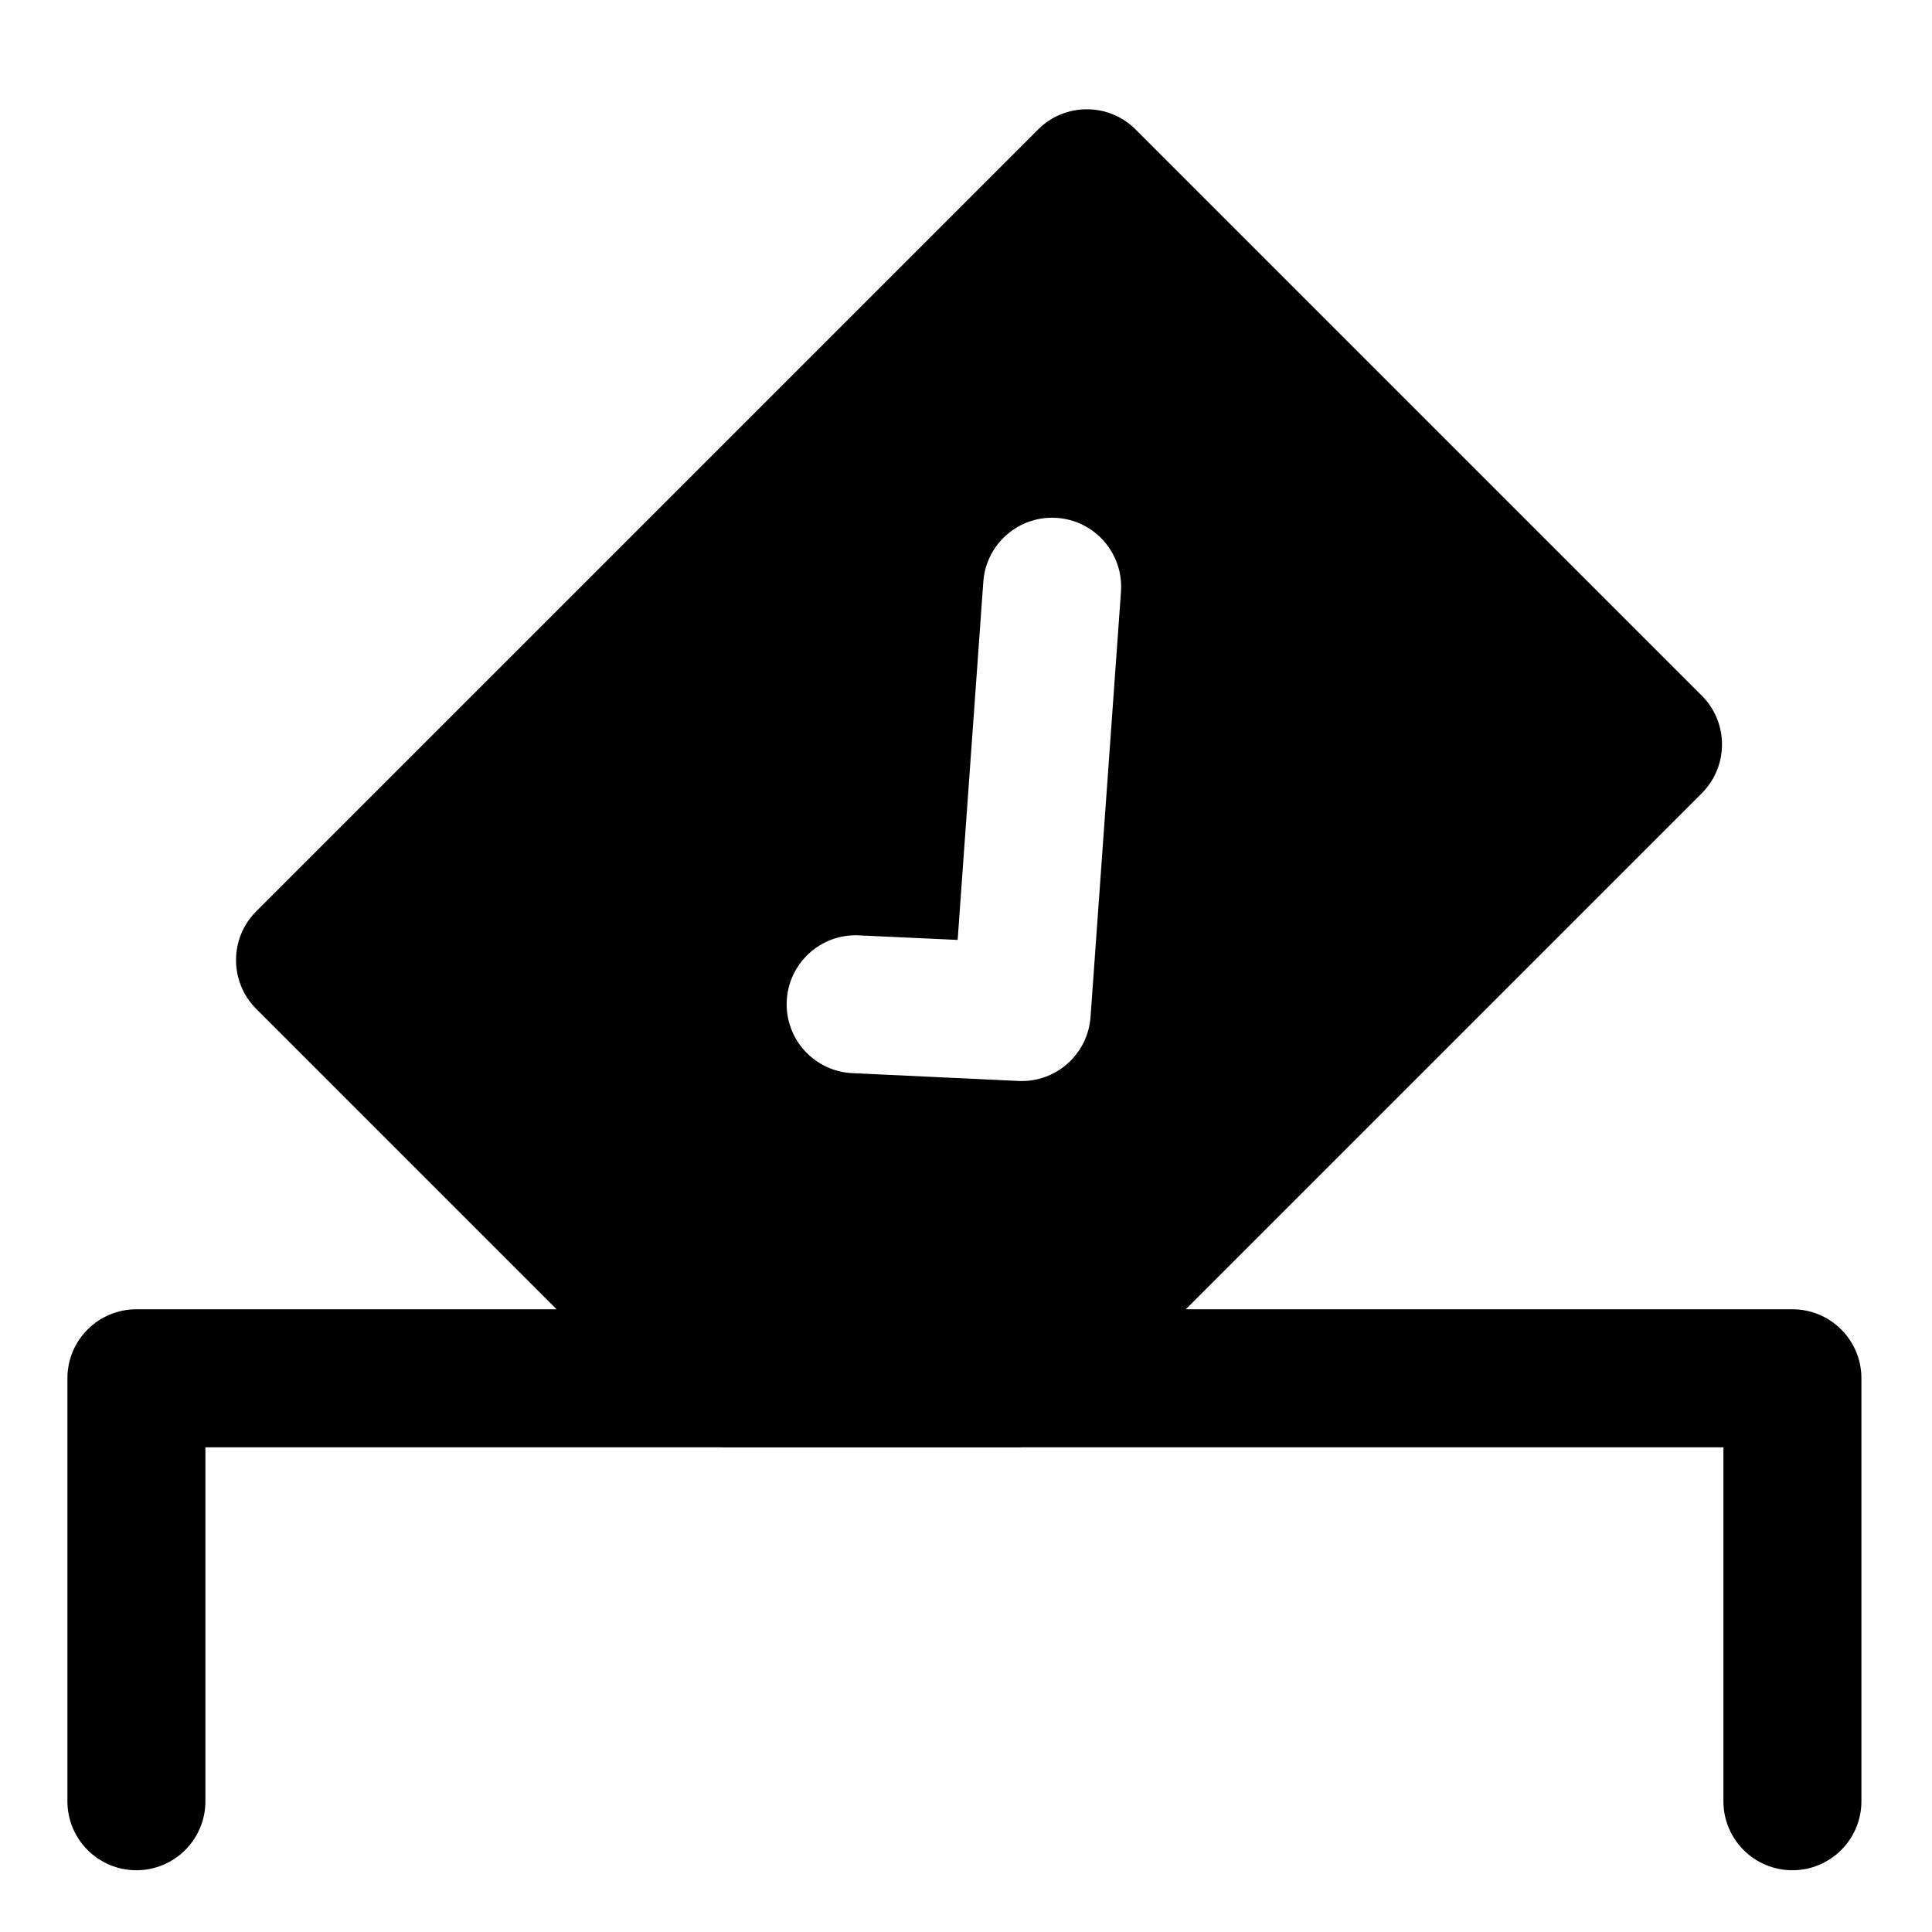
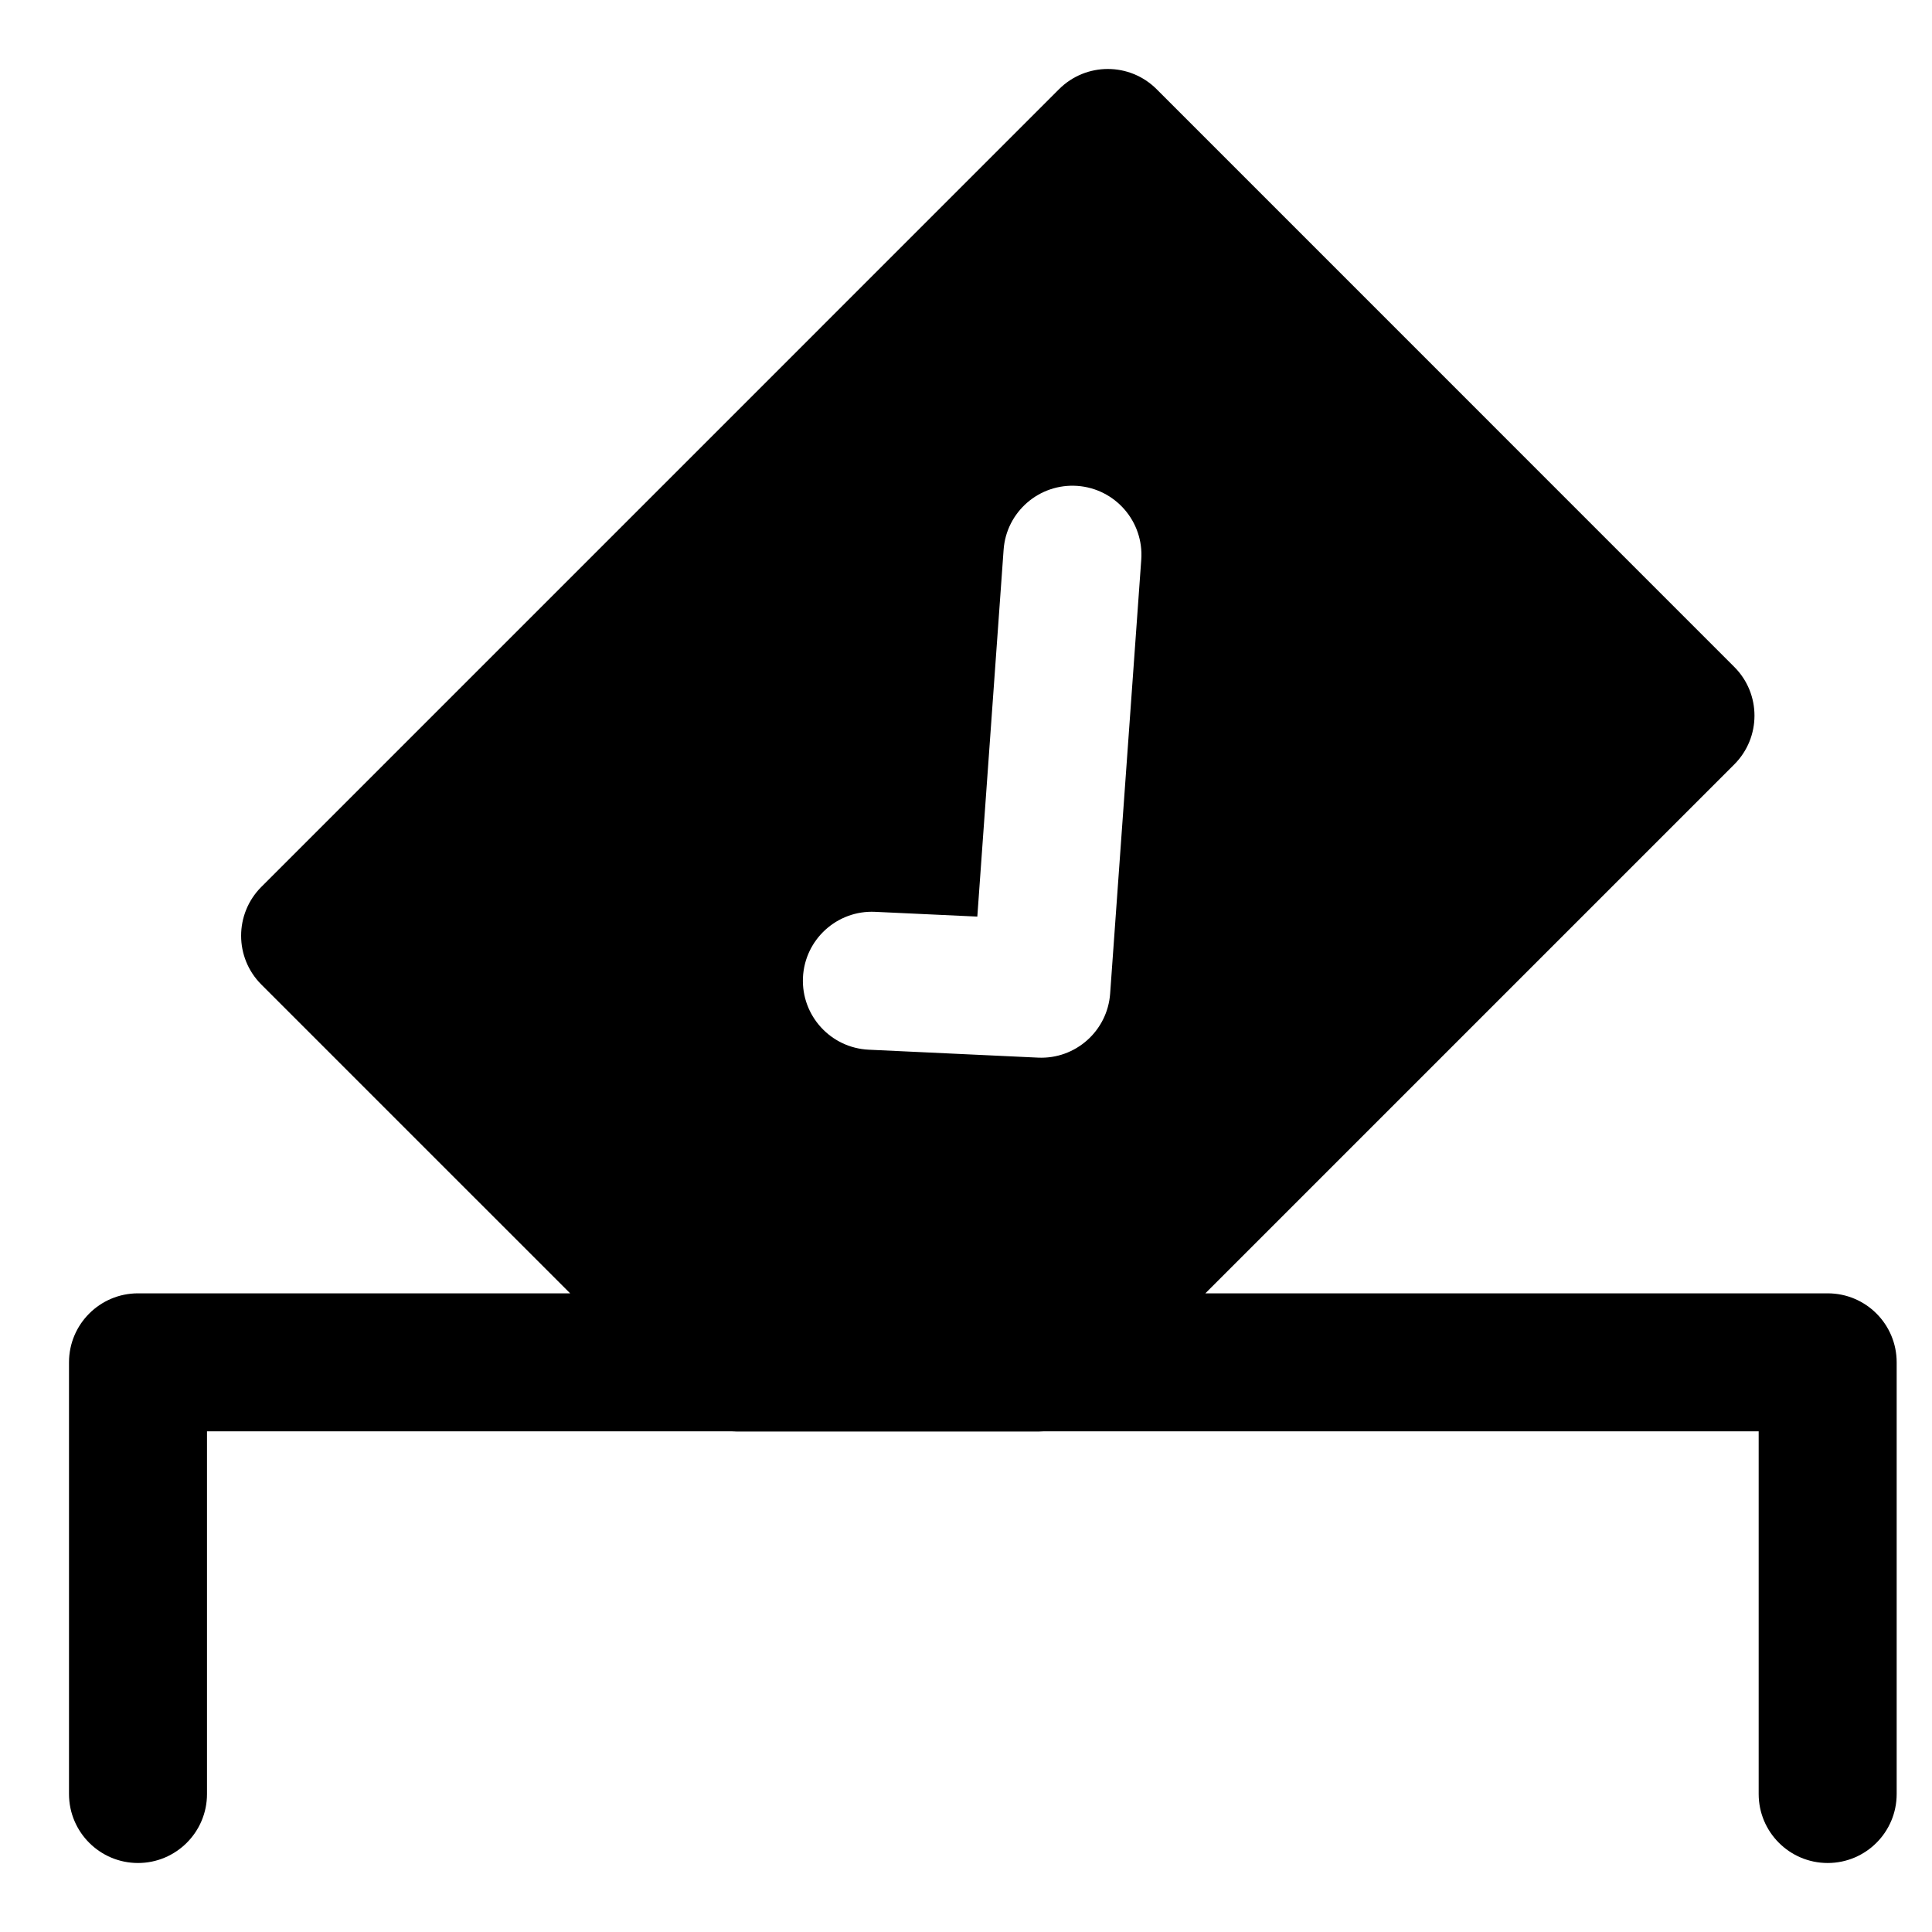
<svg xmlns="http://www.w3.org/2000/svg" width="28" height="28" viewBox="0 0 28 28" fill="none">
-   <path fill-rule="evenodd" clip-rule="evenodd" d="M3.714 13.207C3.323 13.598 3.323 14.231 3.714 14.622L8.067 18.975H1.977C1.424 18.975 0.977 19.422 0.977 19.975V26.105C0.977 26.657 1.424 27.105 1.977 27.105C2.529 27.105 2.977 26.657 2.977 26.105V20.975H10.415C10.438 20.976 10.46 20.977 10.483 20.977H14.768C14.791 20.977 14.814 20.976 14.837 20.975H24.977V26.105C24.977 26.657 25.424 27.105 25.977 27.105C26.529 27.105 26.977 26.657 26.977 26.105V19.975C26.977 19.422 26.529 18.975 25.977 18.975H17.185L24.664 11.496C25.054 11.105 25.054 10.472 24.664 10.082L16.459 1.877C16.068 1.486 15.435 1.486 15.044 1.877L3.714 13.207ZM14.251 8.432C14.29 7.881 14.769 7.466 15.32 7.506C15.871 7.545 16.285 8.024 16.246 8.575L15.805 14.738C15.766 15.28 15.303 15.691 14.761 15.666L12.354 15.553C11.802 15.527 11.376 15.059 11.402 14.508C11.428 13.956 11.896 13.53 12.447 13.556L13.879 13.622L14.251 8.432Z" fill="black" />
+   <path fill-rule="evenodd" clip-rule="evenodd" d="M3.787 12.854C3.397 13.245 3.397 13.878 3.787 14.268L8.263 18.744H2C1.448 18.744 1 19.192 1 19.744V26C1 26.552 1.448 27 2 27C2.552 27 3 26.552 3 26V20.744H10.609C10.632 20.746 10.656 20.747 10.68 20.747L15.052 20.747C15.076 20.747 15.1 20.746 15.124 20.744H25.488V26C25.488 26.552 25.936 27 26.488 27C27.041 27 27.488 26.552 27.488 26V19.744C27.488 19.192 27.041 18.744 26.488 18.744H17.469L25.134 11.079C25.525 10.688 25.525 10.055 25.134 9.665L16.763 1.293C16.372 0.902 15.739 0.902 15.348 1.293L3.787 12.854ZM14.545 7.968C14.584 7.417 15.063 7.003 15.614 7.042C16.165 7.082 16.579 7.56 16.54 8.111L16.089 14.4C16.05 14.941 15.587 15.353 15.045 15.328L12.59 15.213C12.038 15.187 11.612 14.719 11.637 14.167C11.663 13.616 12.131 13.189 12.683 13.215L14.164 13.284L14.545 7.968Z" fill="black" />
</svg>
